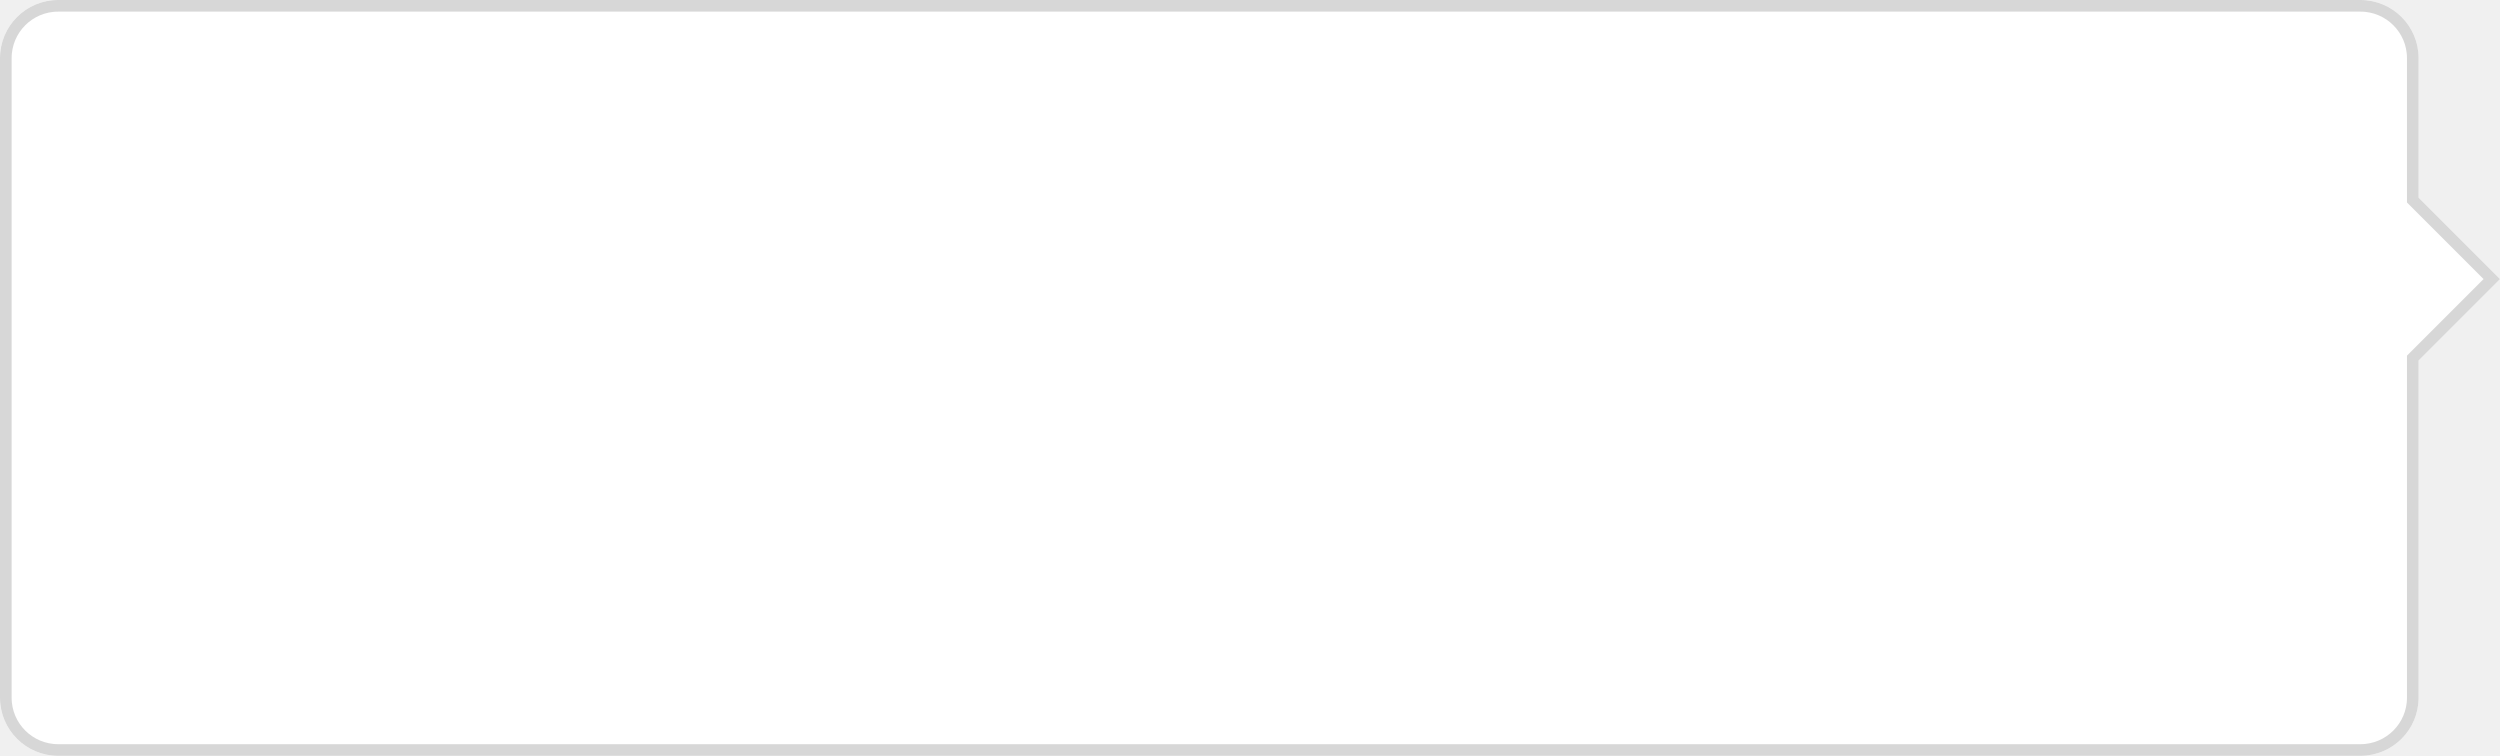
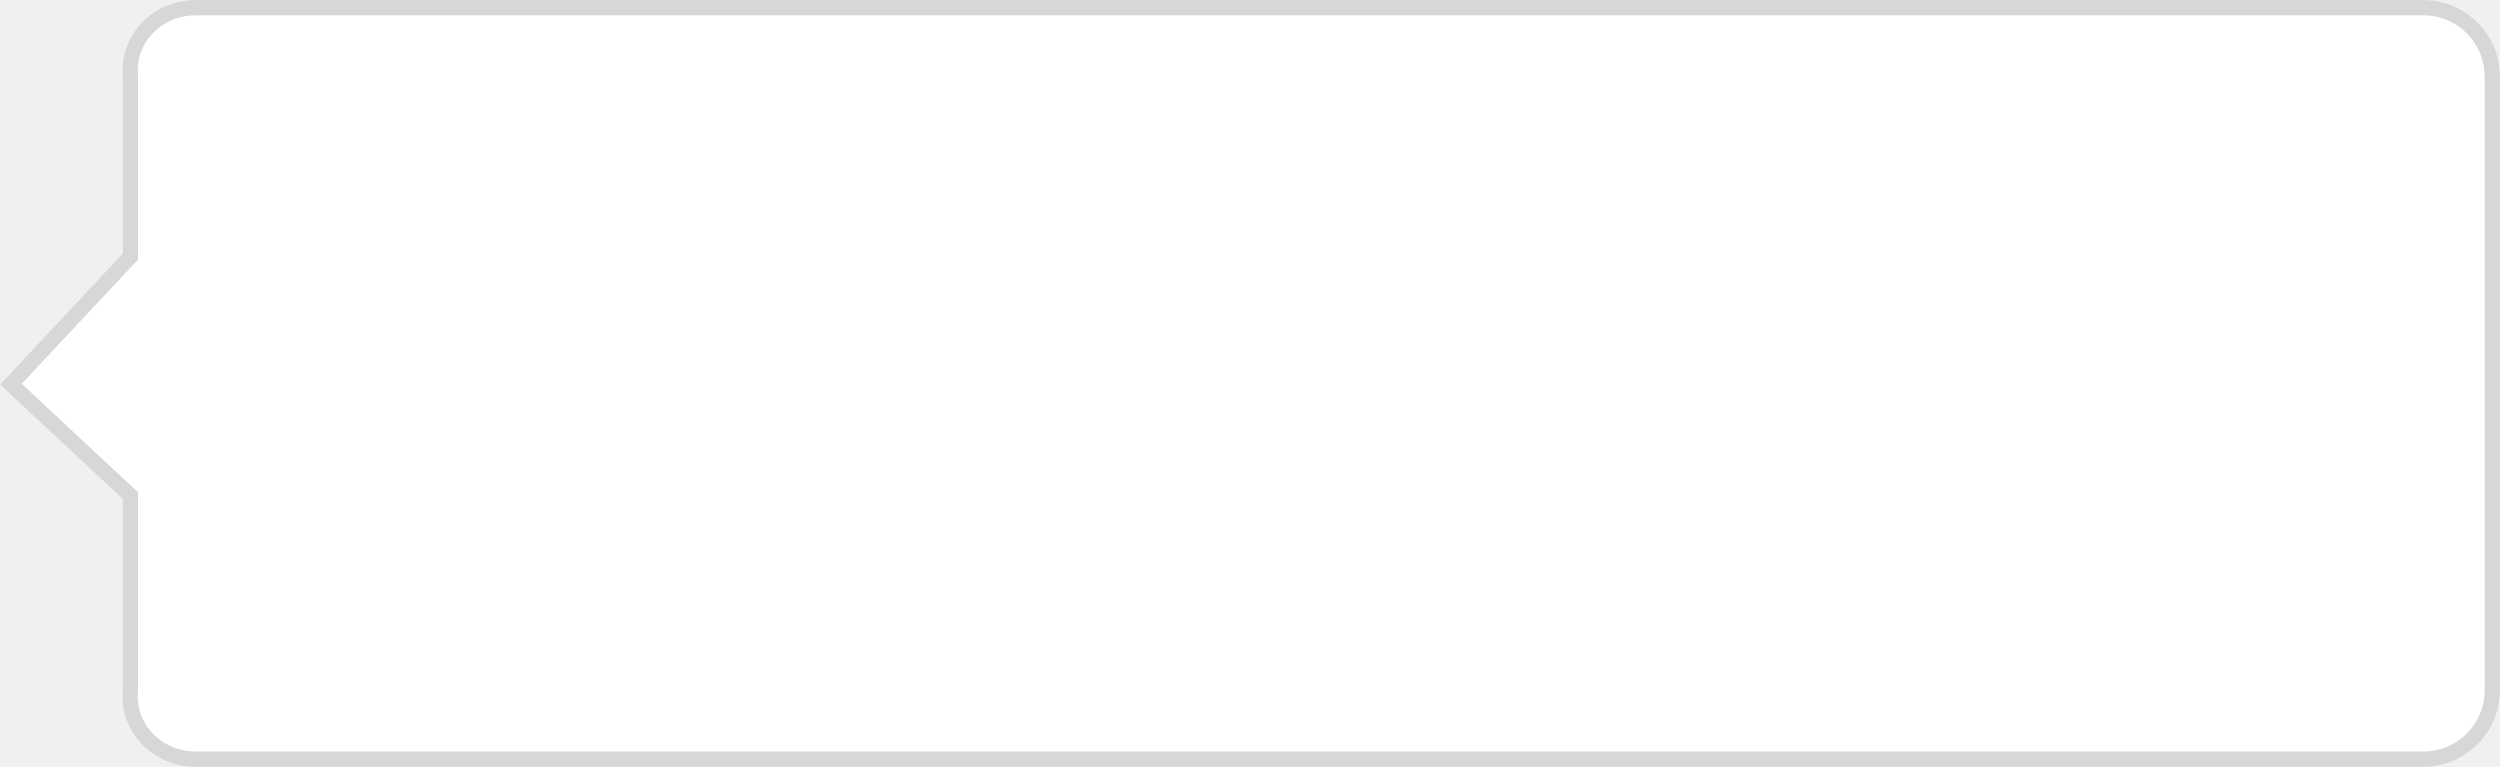
- <svg xmlns="http://www.w3.org/2000/svg" version="1.1" width="215px" height="65px">
+ <svg xmlns="http://www.w3.org/2000/svg" version="1.1" width="163px" height="50px">
  <defs>
-     <mask fill="white" id="clip911">
-       <path d="M 5 65  C 2.239 65  0 62.761  0 60  L 0 5  C 0 2.239  2.239 0  5 0  L 203 0  C 205.761 0  208 2.239  208 5  L 208 17  L 215 24  L 208 31  L 208 60  C 208 62.761  205.761 65  203 65  L 5 65  Z " fill-rule="evenodd" />
+     <mask fill="white" id="clip184">
+       <path d="M 158 50  C 160.761 50  163 47.761  163 45  L 163 5  C 163 2.239  160.761 0  158 0  L 12.76 0  C 9.999 0  7.76 2.239  8 5  L 8 16.53  L 0 25.071  L 8 32.53  L 8 45  C 7.76 47.761  9.999 50  12.76 50  L 158 50  Z " fill-rule="evenodd" />
    </mask>
  </defs>
-   <g transform="matrix(1 0 0 1 -100 -134 )">
-     <path d="M 5 65  C 2.239 65  0 62.761  0 60  L 0 5  C 0 2.239  2.239 0  5 0  L 203 0  C 205.761 0  208 2.239  208 5  L 208 17  L 215 24  L 208 31  L 208 60  C 208 62.761  205.761 65  203 65  L 5 65  Z " fill-rule="nonzero" fill="#ffffff" stroke="none" transform="matrix(1 0 0 1 100 134 )" />
-     <path d="M 5 65  C 2.239 65  0 62.761  0 60  L 0 5  C 0 2.239  2.239 0  5 0  L 203 0  C 205.761 0  208 2.239  208 5  L 208 17  L 215 24  L 208 31  L 208 60  C 208 62.761  205.761 65  203 65  L 5 65  Z " stroke-width="2" stroke="#d7d7d7" fill="none" transform="matrix(1 0 0 1 100 134 )" mask="url(#clip911)" />
+   <g transform="matrix(1 0 0 1 -60 -54 )">
+     <path d="M 158 50  C 160.761 50  163 47.761  163 45  L 163 5  C 163 2.239  160.761 0  158 0  L 12.76 0  C 9.999 0  7.76 2.239  8 5  L 8 16.53  L 0 25.071  L 8 32.53  L 8 45  C 7.76 47.761  9.999 50  12.76 50  L 158 50  Z " fill-rule="nonzero" fill="#ffffff" stroke="none" transform="matrix(1 0 0 1 60 54 )" />
+     <path d="M 158 50  C 160.761 50  163 47.761  163 45  L 163 5  C 163 2.239  160.761 0  158 0  L 12.76 0  C 9.999 0  7.76 2.239  8 5  L 8 16.53  L 0 25.071  L 8 32.53  L 8 45  C 7.76 47.761  9.999 50  12.76 50  L 158 50  Z " stroke-width="2" stroke="#d7d7d7" fill="none" transform="matrix(1 0 0 1 60 54 )" mask="url(#clip184)" />
  </g>
</svg>
